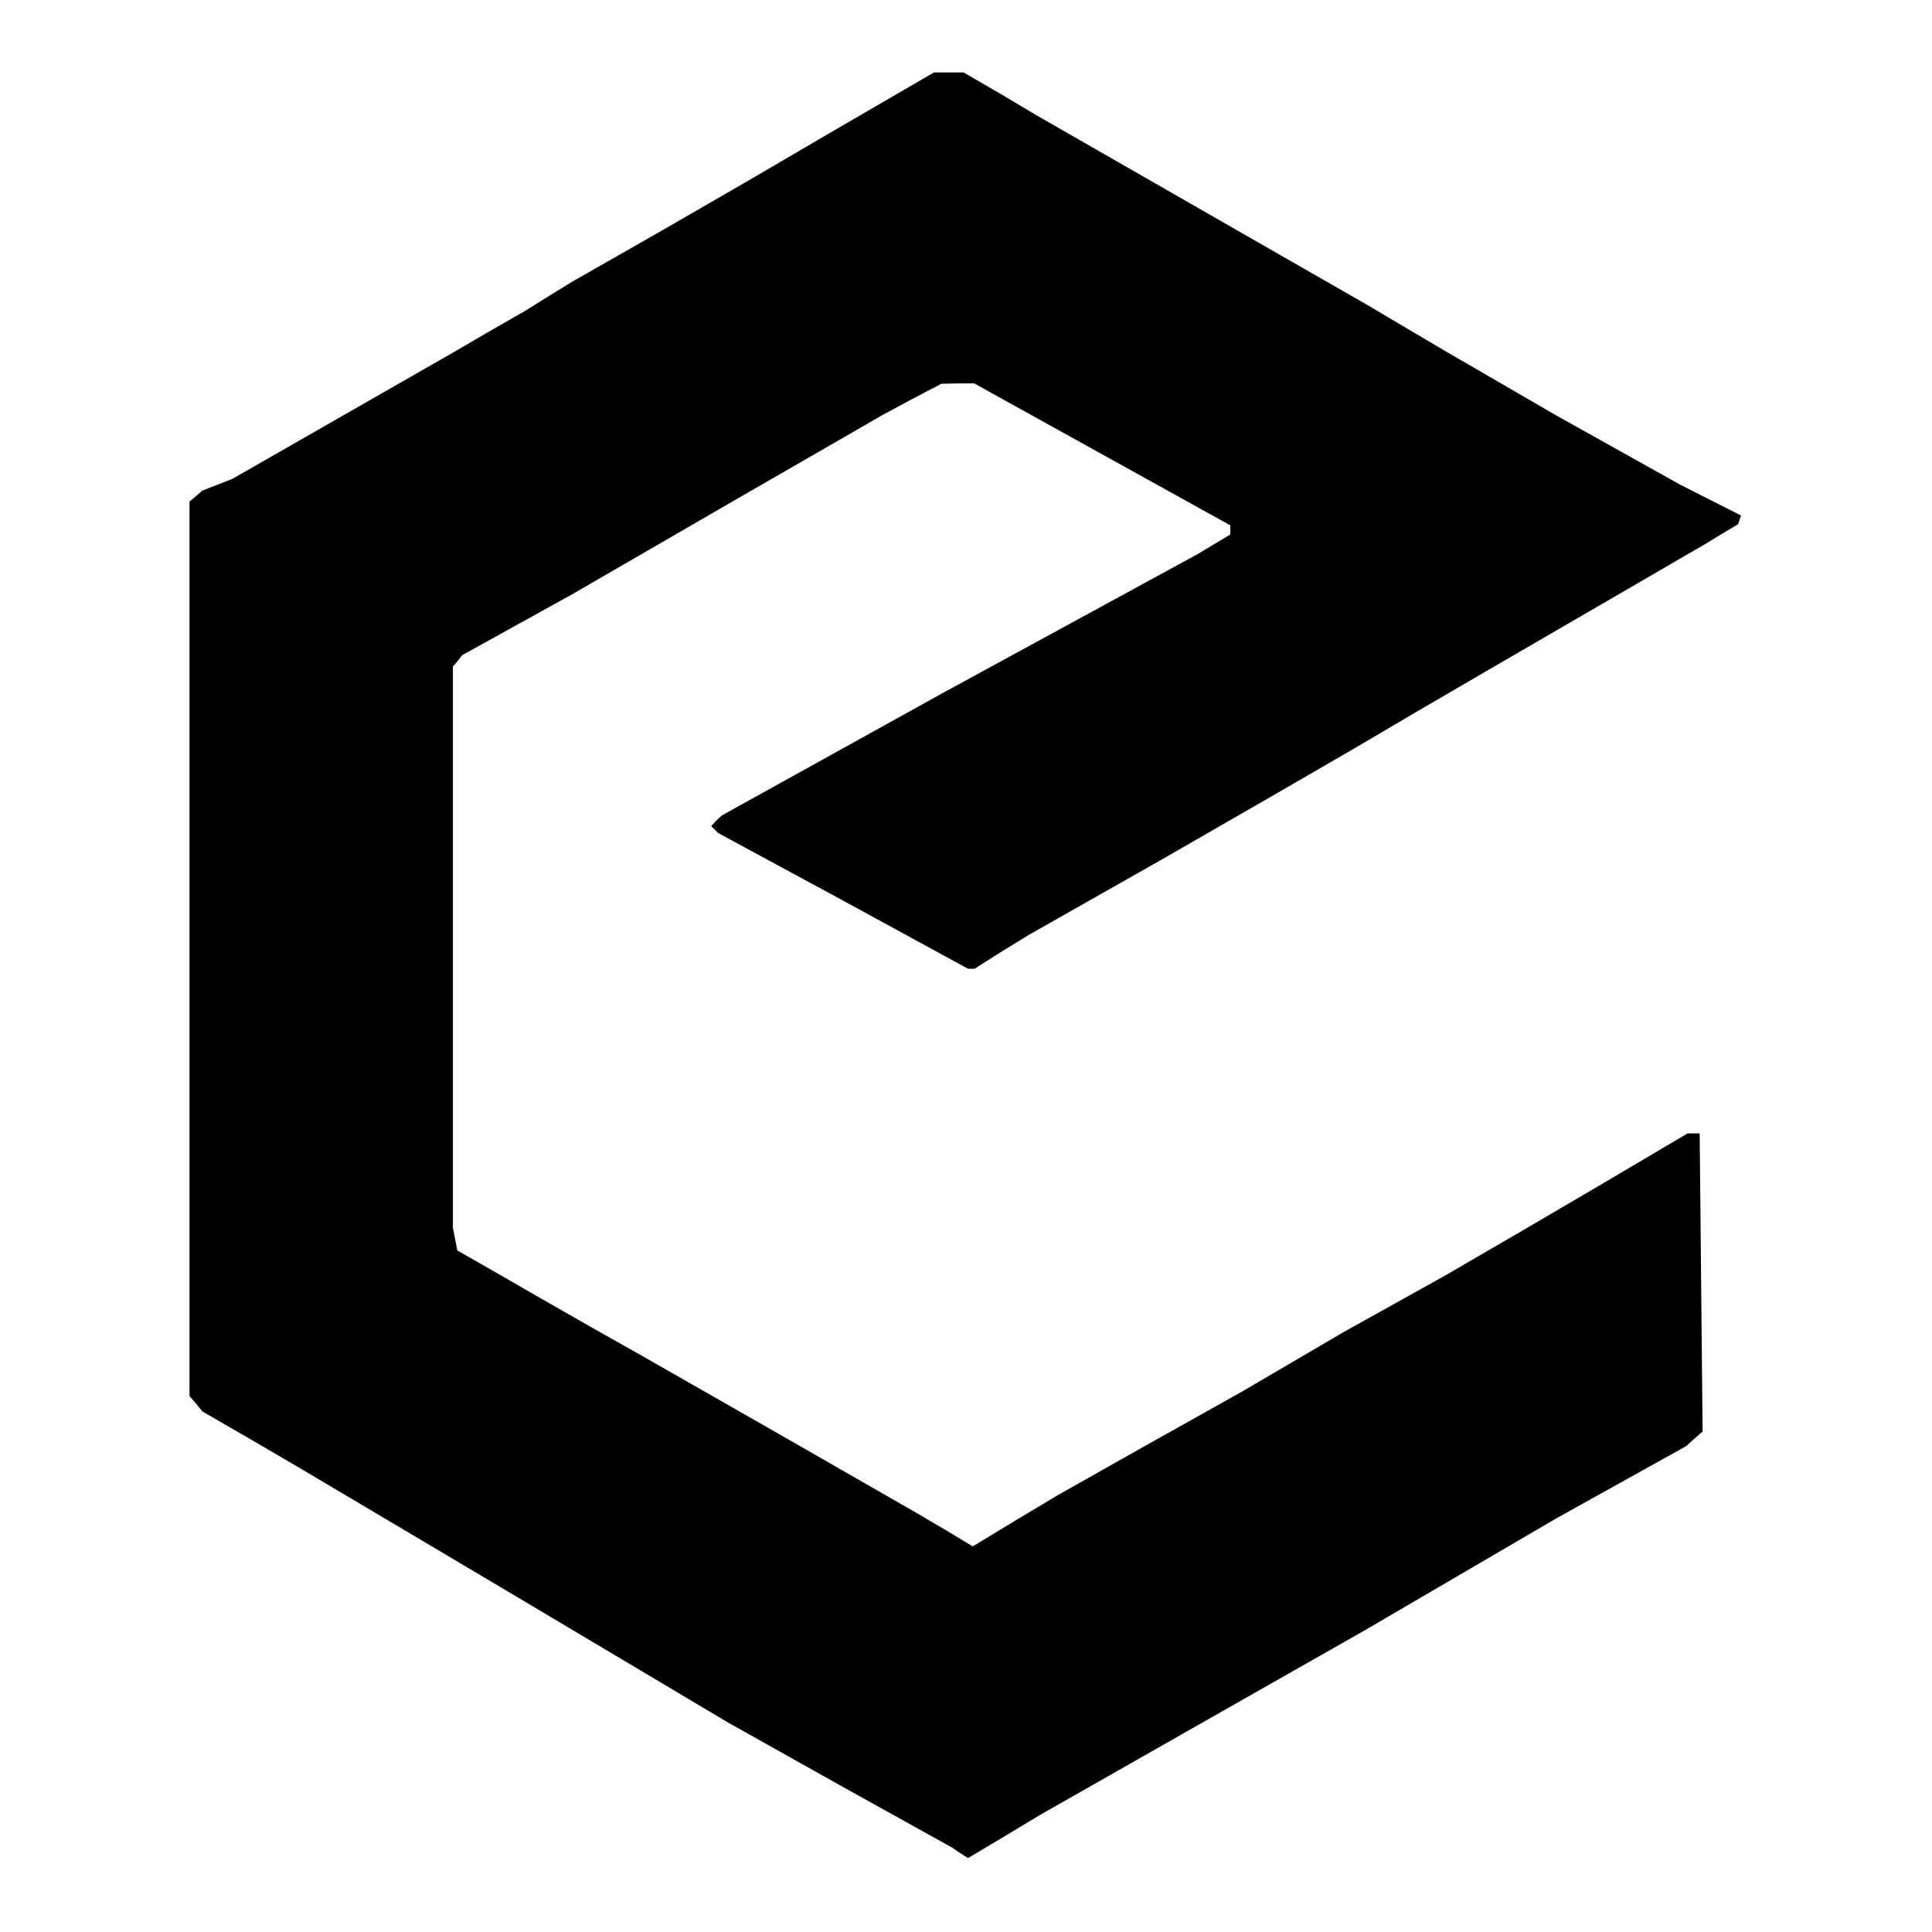
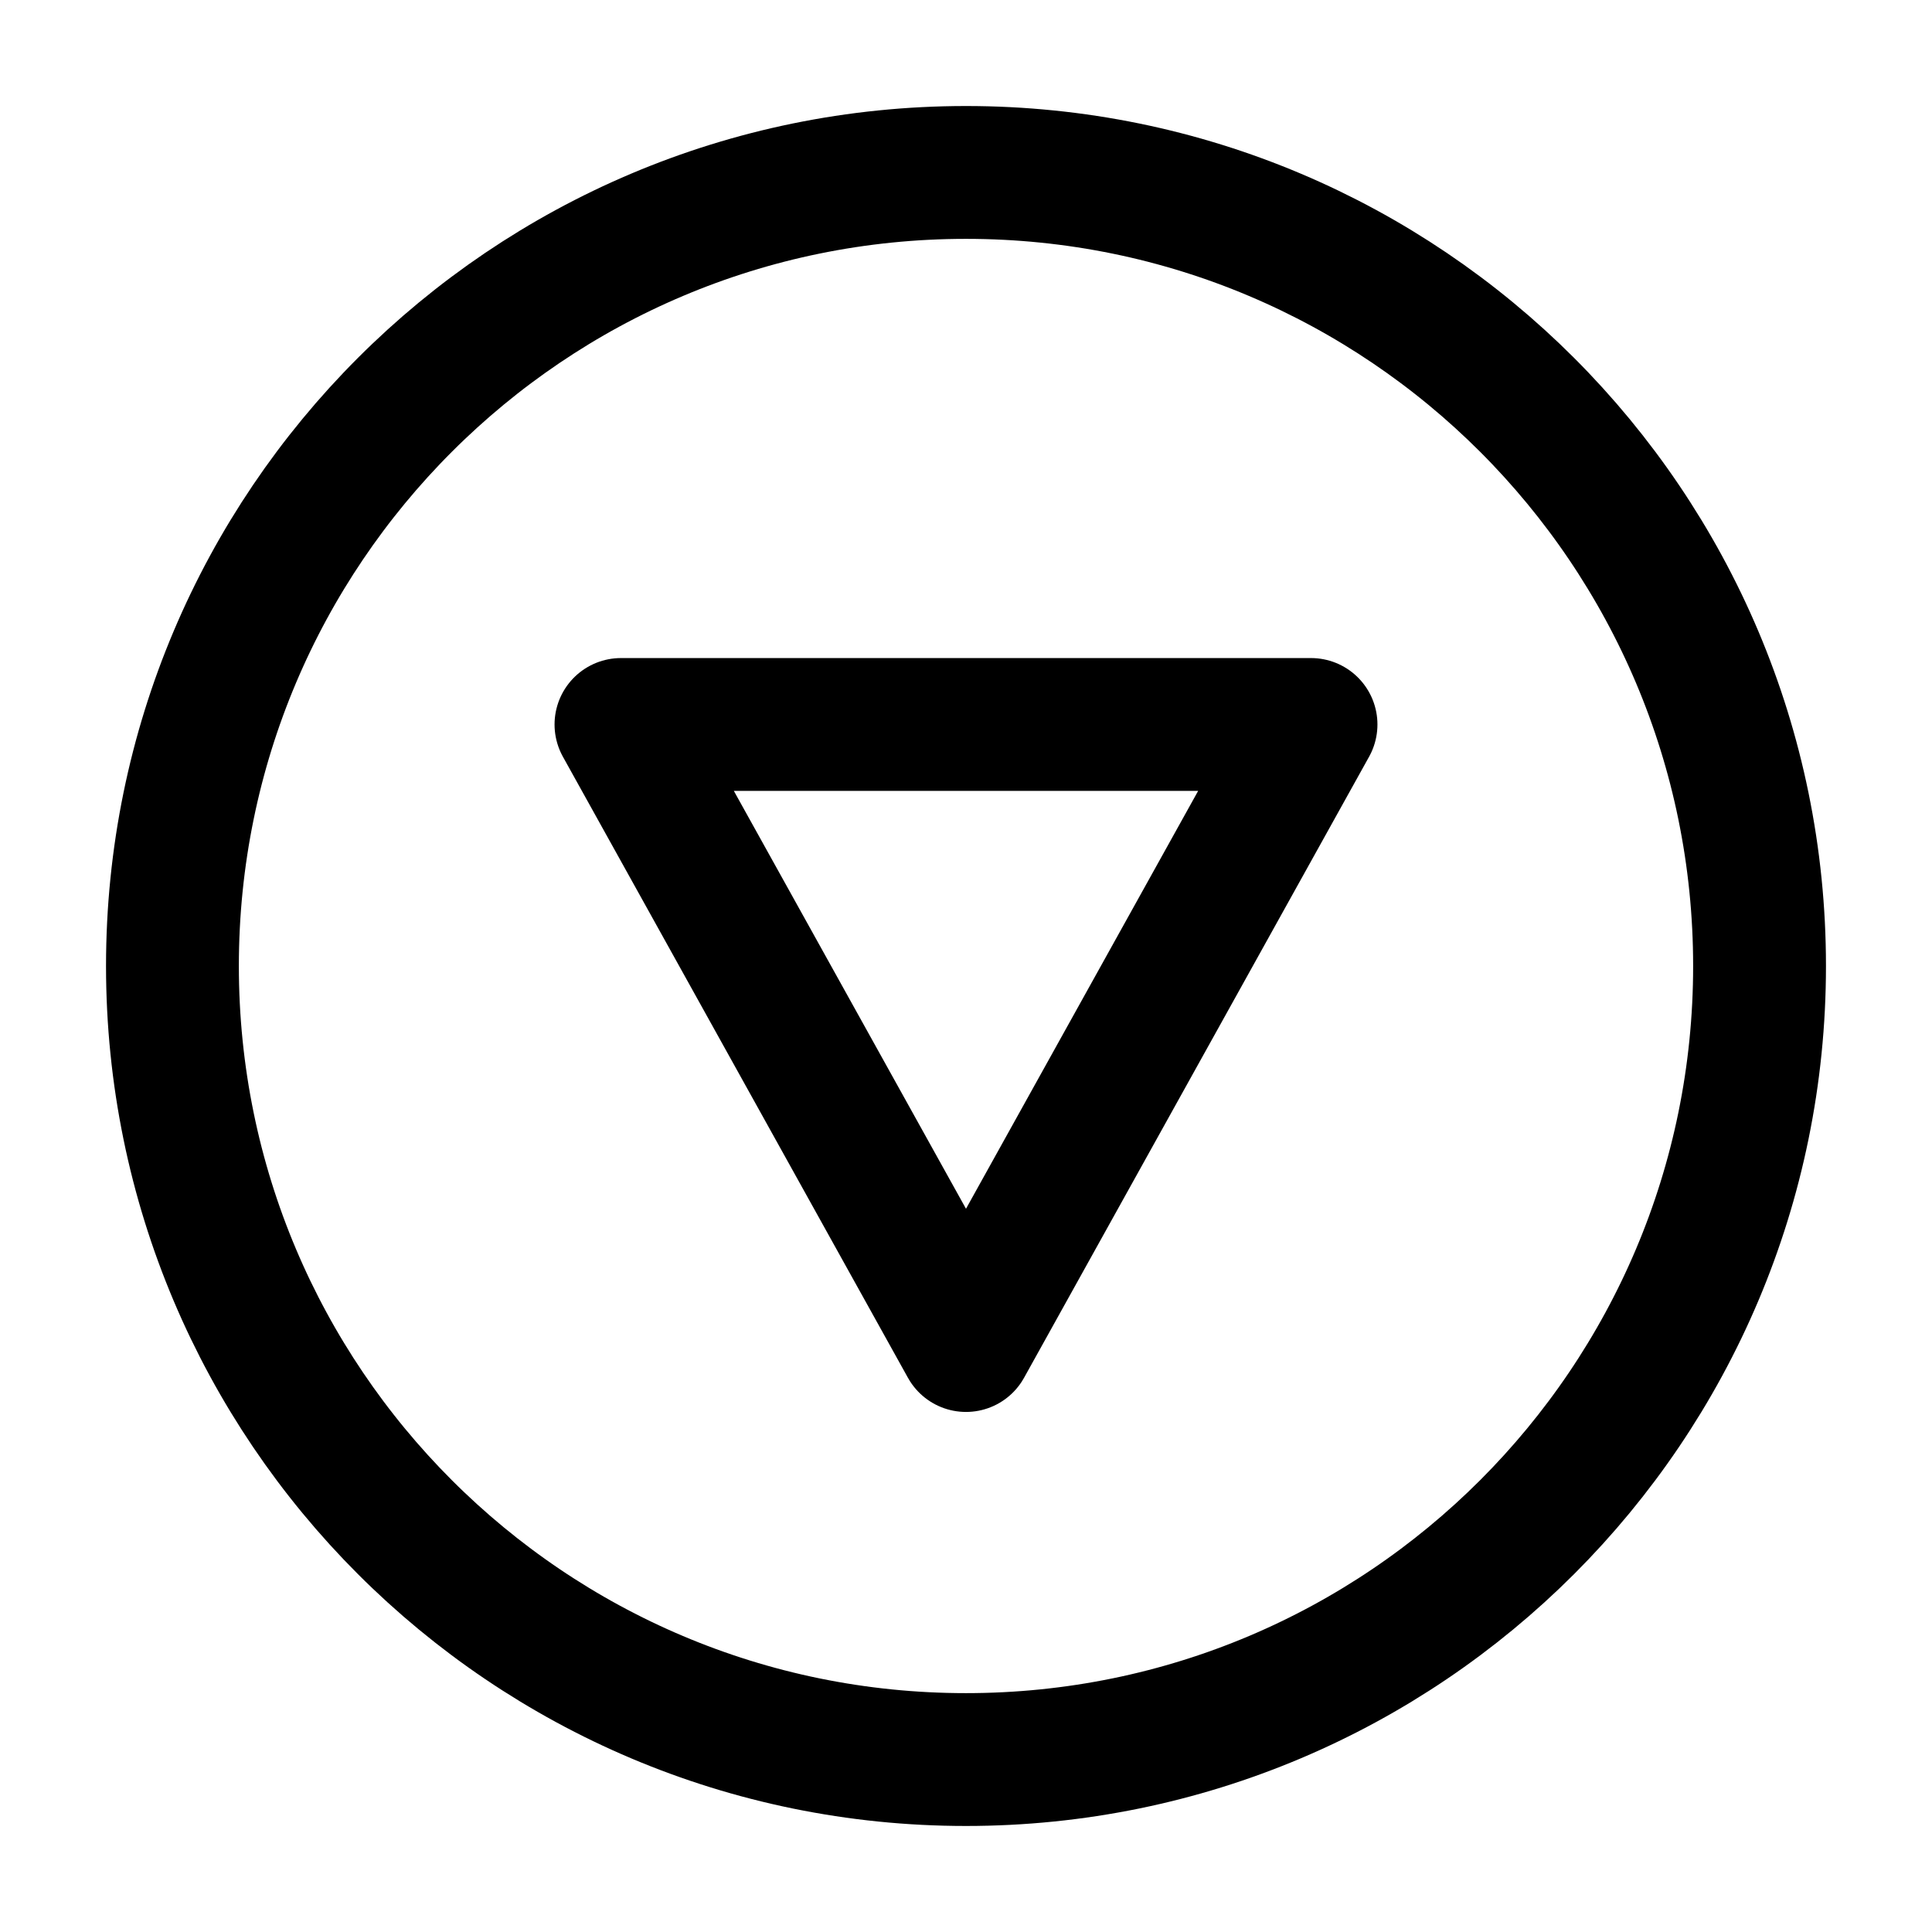
<svg xmlns="http://www.w3.org/2000/svg" viewBox="0 0 24 24" role="img">
-   <g transform="translate(-0.1091,-0.1091) scale(1.009091)" fill="#000" stroke="none">
-     <g transform="translate(2.4411,1) scale(0.0450358) translate(-46.0,-11.0) translate(0,512) scale(0.1,-0.1)" fill-rule="evenodd">
-       <path d="M2235 4859 l-260 -152 -234 -135 -235 -134 -65 -40 -64 -40 -96 -55 -96 -56 -304 -174 -304 -174 -41 -16 -41 -16 -17 -15 -18 -15 0 -1222 0 -1223 18 -21 17 -21 135 -78 135 -79 140 -83 140 -83 155 -92 155 -92 289 -172 289 -172 305 -171 306 -170 22 -15 22 -14 99 59 98 59 225 128 225 128 220 125 220 125 260 152 260 152 178 99 178 99 22 20 23 20 -4 408 -4 407 -16 0 -17 0 -115 -68 -115 -68 -215 -126 -215 -125 -140 -78 -140 -78 -140 -82 -140 -82 -250 -140 -250 -141 -117 -70 -117 -71 -73 44 -73 43 -380 218 -380 217 -140 79 -140 80 -111 64 -112 64 -6 31 -6 31 0 767 0 767 13 15 12 16 150 83 150 83 425 246 425 245 80 43 80 42 45 1 45 0 350 -194 350 -194 0 -13 0 -12 -45 -27 -45 -27 -345 -188 -345 -188 -305 -169 -305 -169 -15 -14 -14 -15 9 -9 10 -10 342 -185 341 -186 9 0 9 0 74 47 75 46 180 102 180 102 165 95 165 95 95 55 95 55 175 103 175 102 310 180 310 180 44 27 44 26 4 12 4 12 -83 42 -83 42 -170 95 -170 95 -150 87 -150 87 -110 65 -110 65 -450 258 -450 258 -99 59 -100 58 -41 0 -40 0 -260 -151z" />
-     </g>
+   <g transform="translate(-1.7153,-1.7153) scale(0.428602)" fill="none" stroke="#000" stroke-width="3.850" stroke-linecap="round" stroke-linejoin="round">
+     <circle cx="32" cy="32" r="23" />
+     <path d="M22 25h20L32 43z" />
  </g>
</svg>
